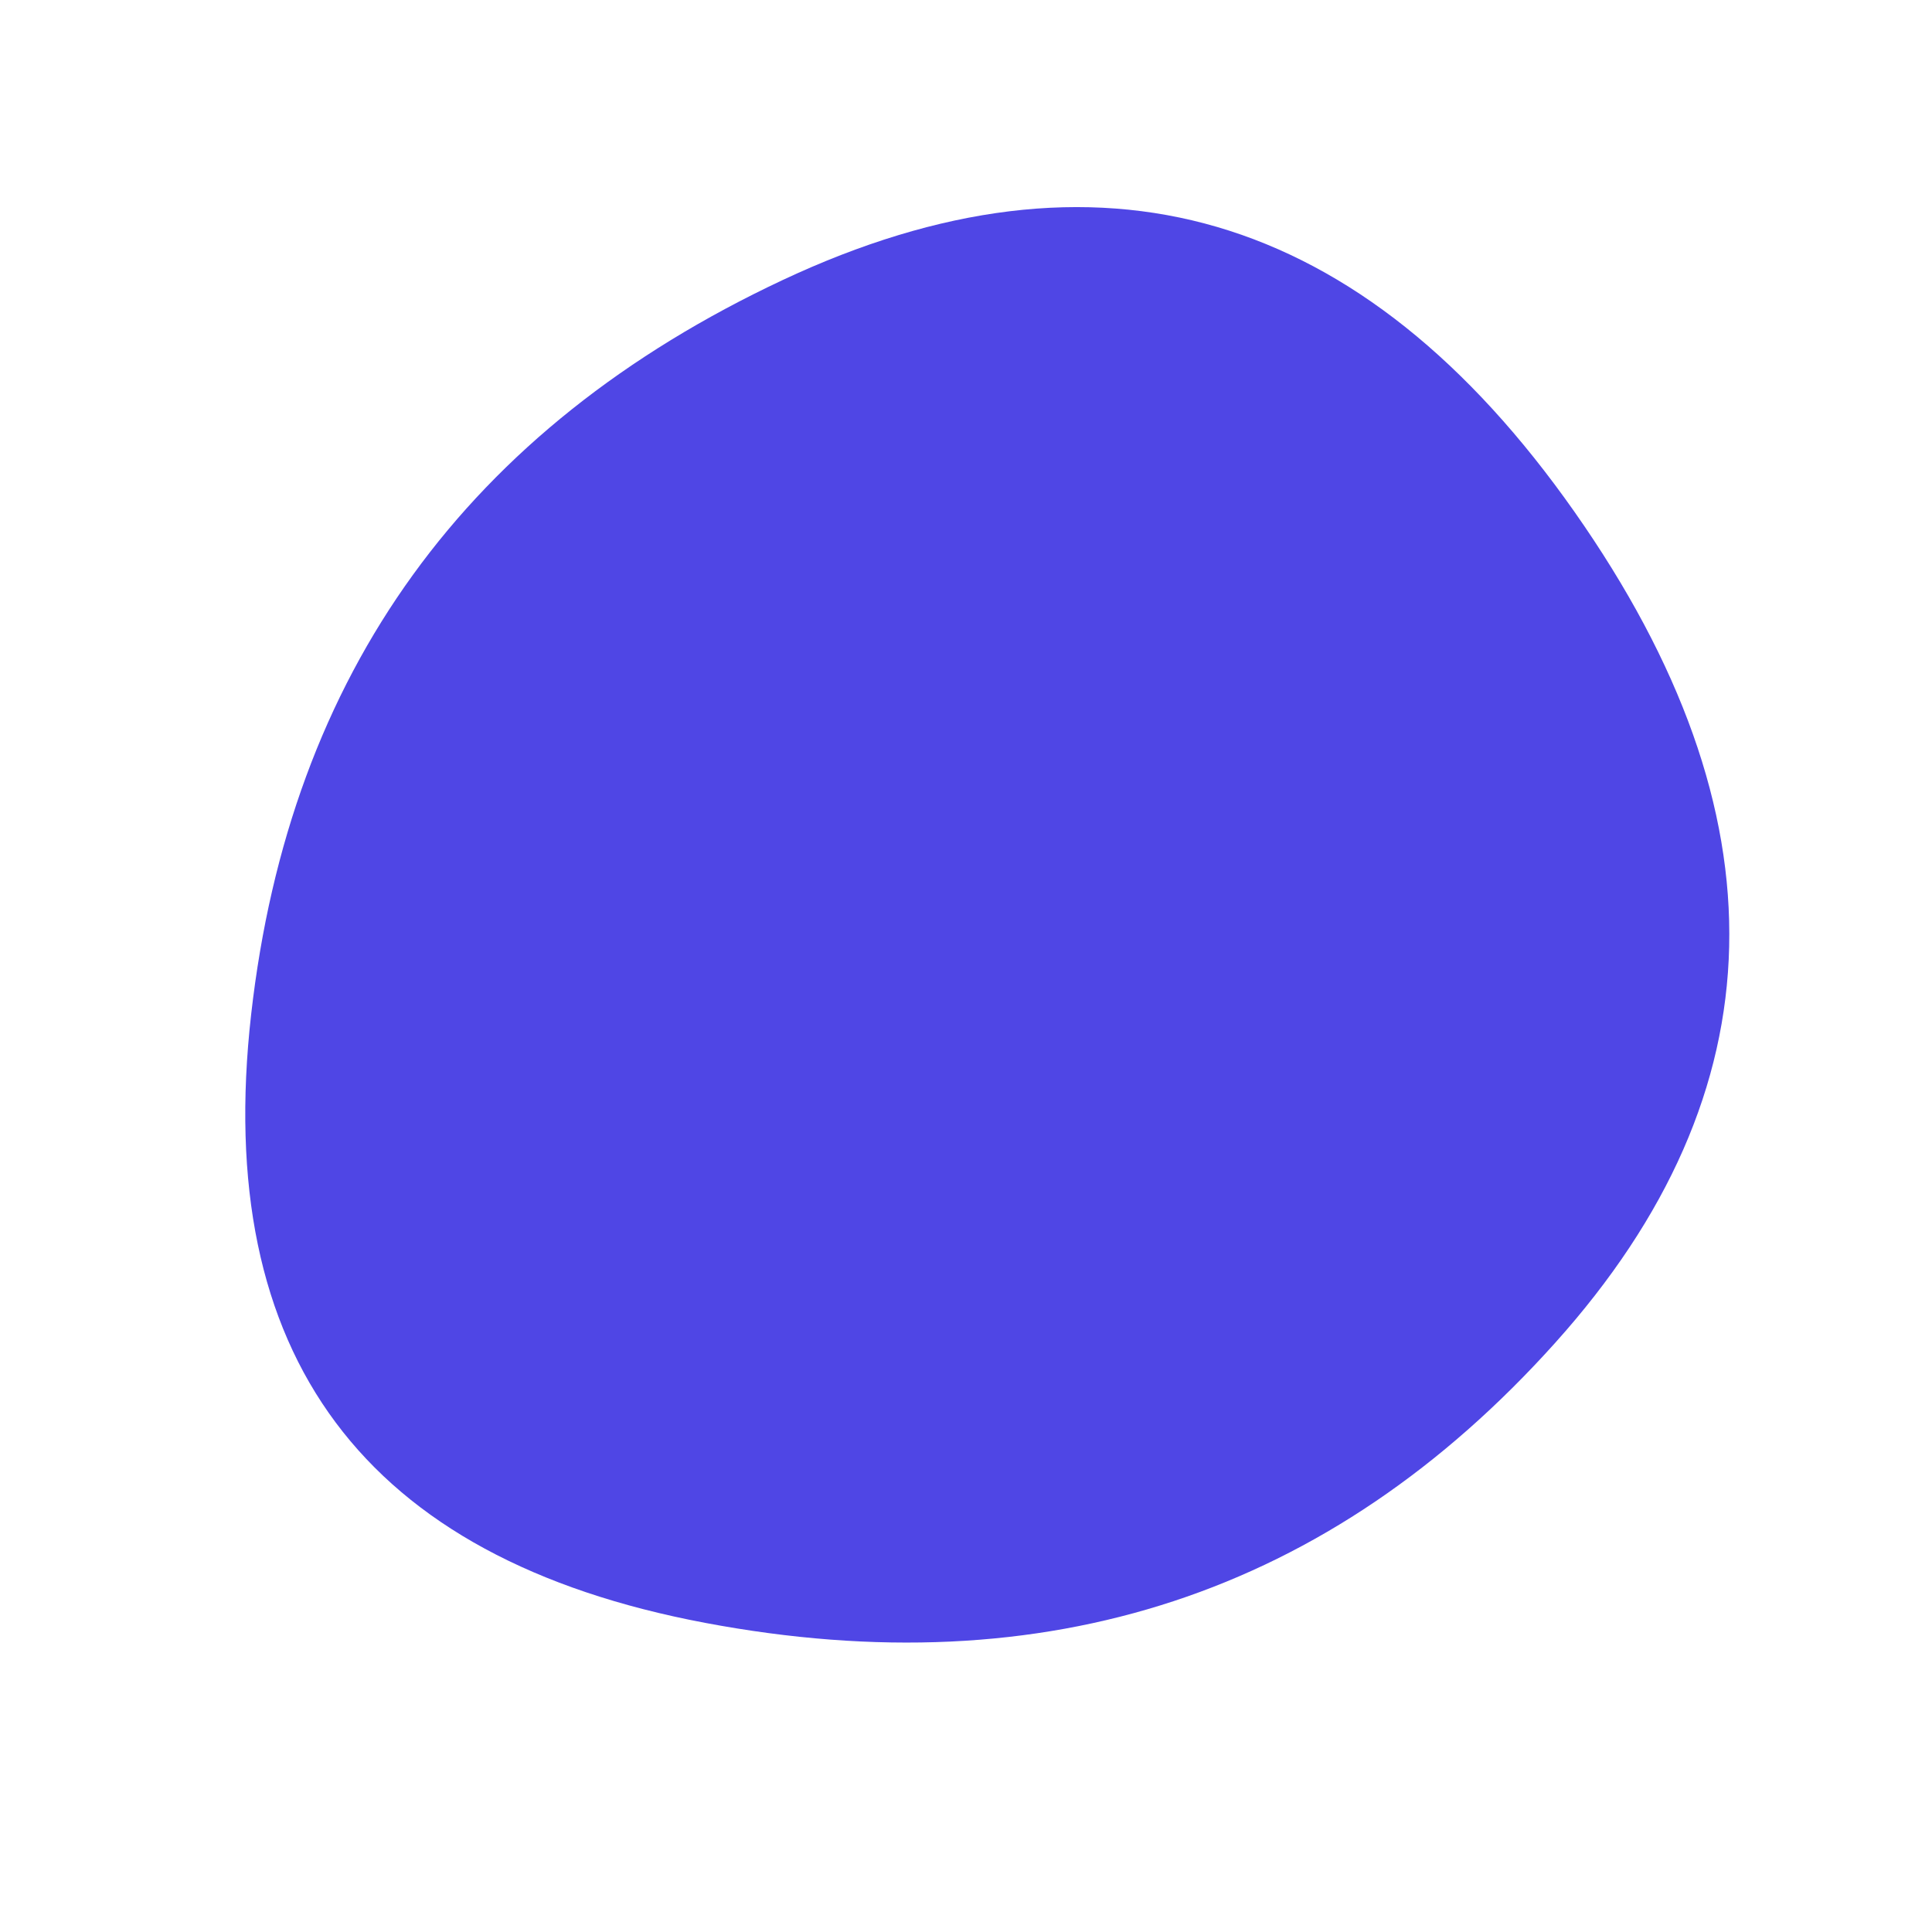
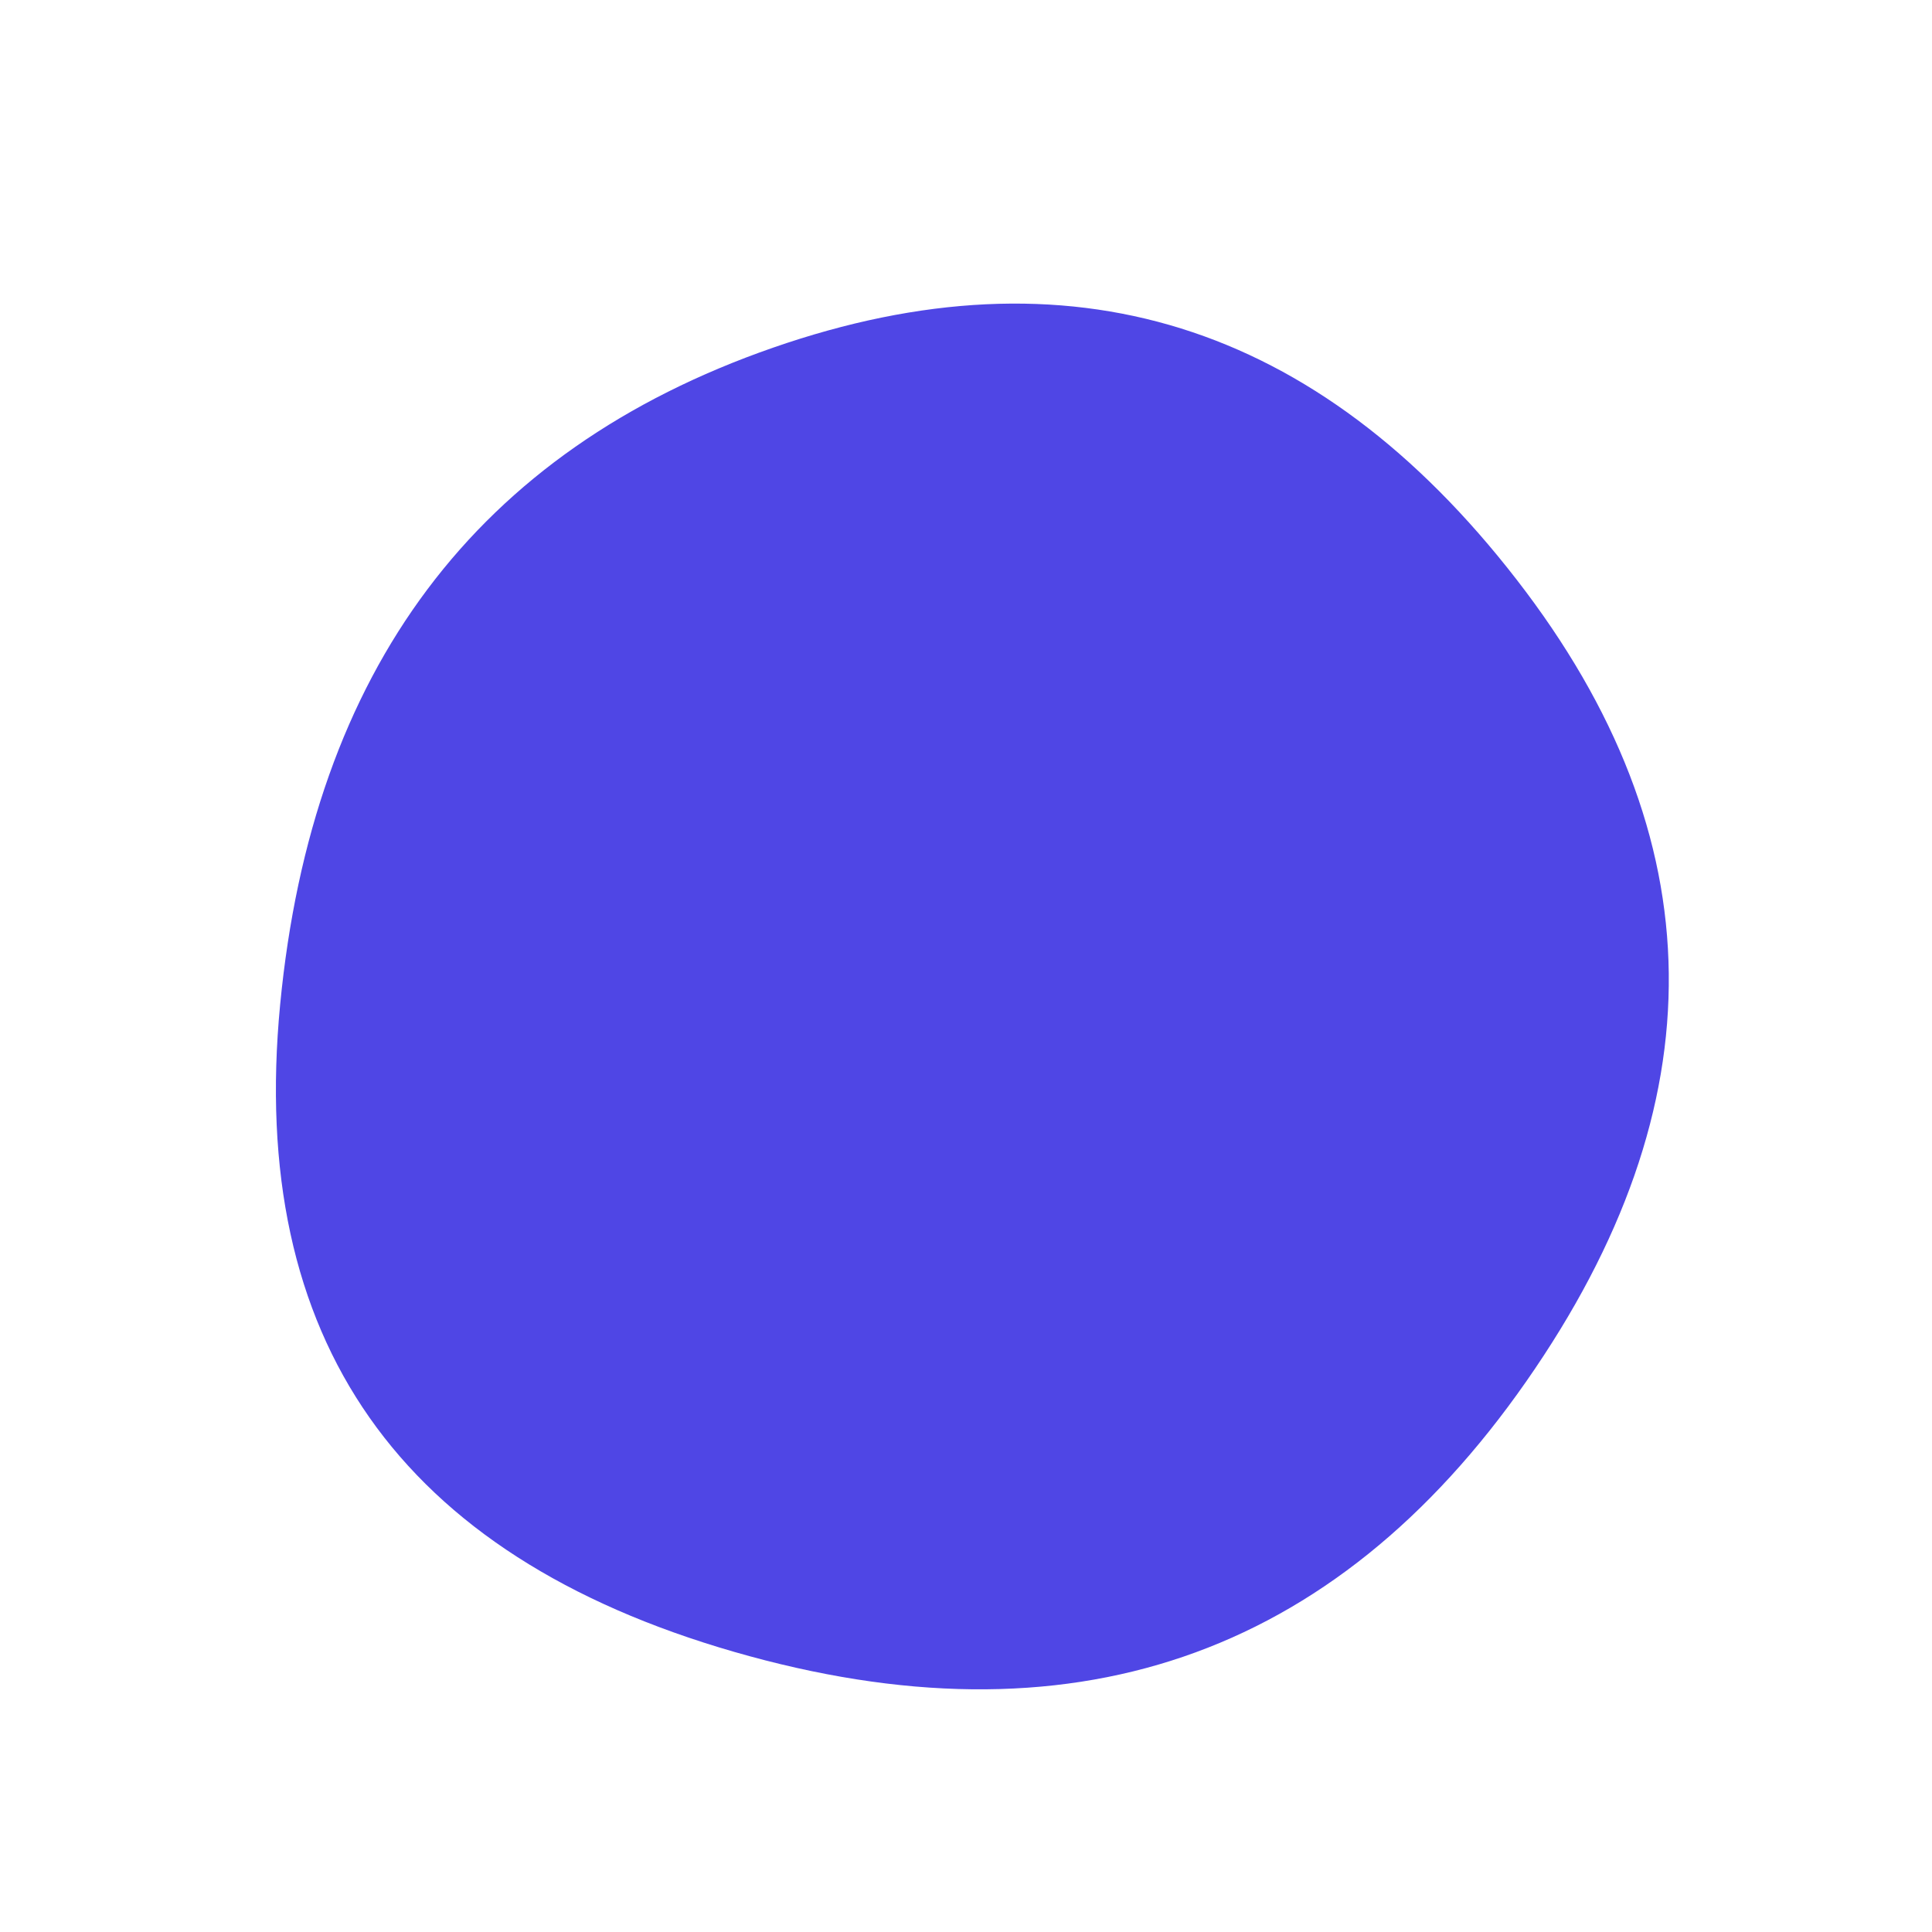
- <svg xmlns="http://www.w3.org/2000/svg" width="10" height="10" viewBox="0 0 10 10" fill="none">
-   <path d="M8.05 6.95C6.883 8.25 5.417 8.733 3.65 8.4C1.883 8.067 1.1 7.017 1.3 5.25C1.5 3.483 2.417 2.217 4.05 1.45C5.683 0.683 7.05 1.083 8.15 2.65C9.25 4.217 9.217 5.65 8.05 6.95Z" fill="#4F46E5" />
+ <svg xmlns="http://www.w3.org/2000/svg" width="50" height="50" viewBox="0 0 50 50" fill="none">
+   <path d="M39.5 35.75C34.5 42.917 27.667 45.25 19 42.75C10.334 40.25 6.417 34.667 7.25 26C8.084 17.333 12.334 11.667 20 9C27.667 6.333 34.084 8.333 39.25 15C44.417 21.667 44.5 28.583 39.5 35.75Z" fill="#4F46E5" />
</svg>
